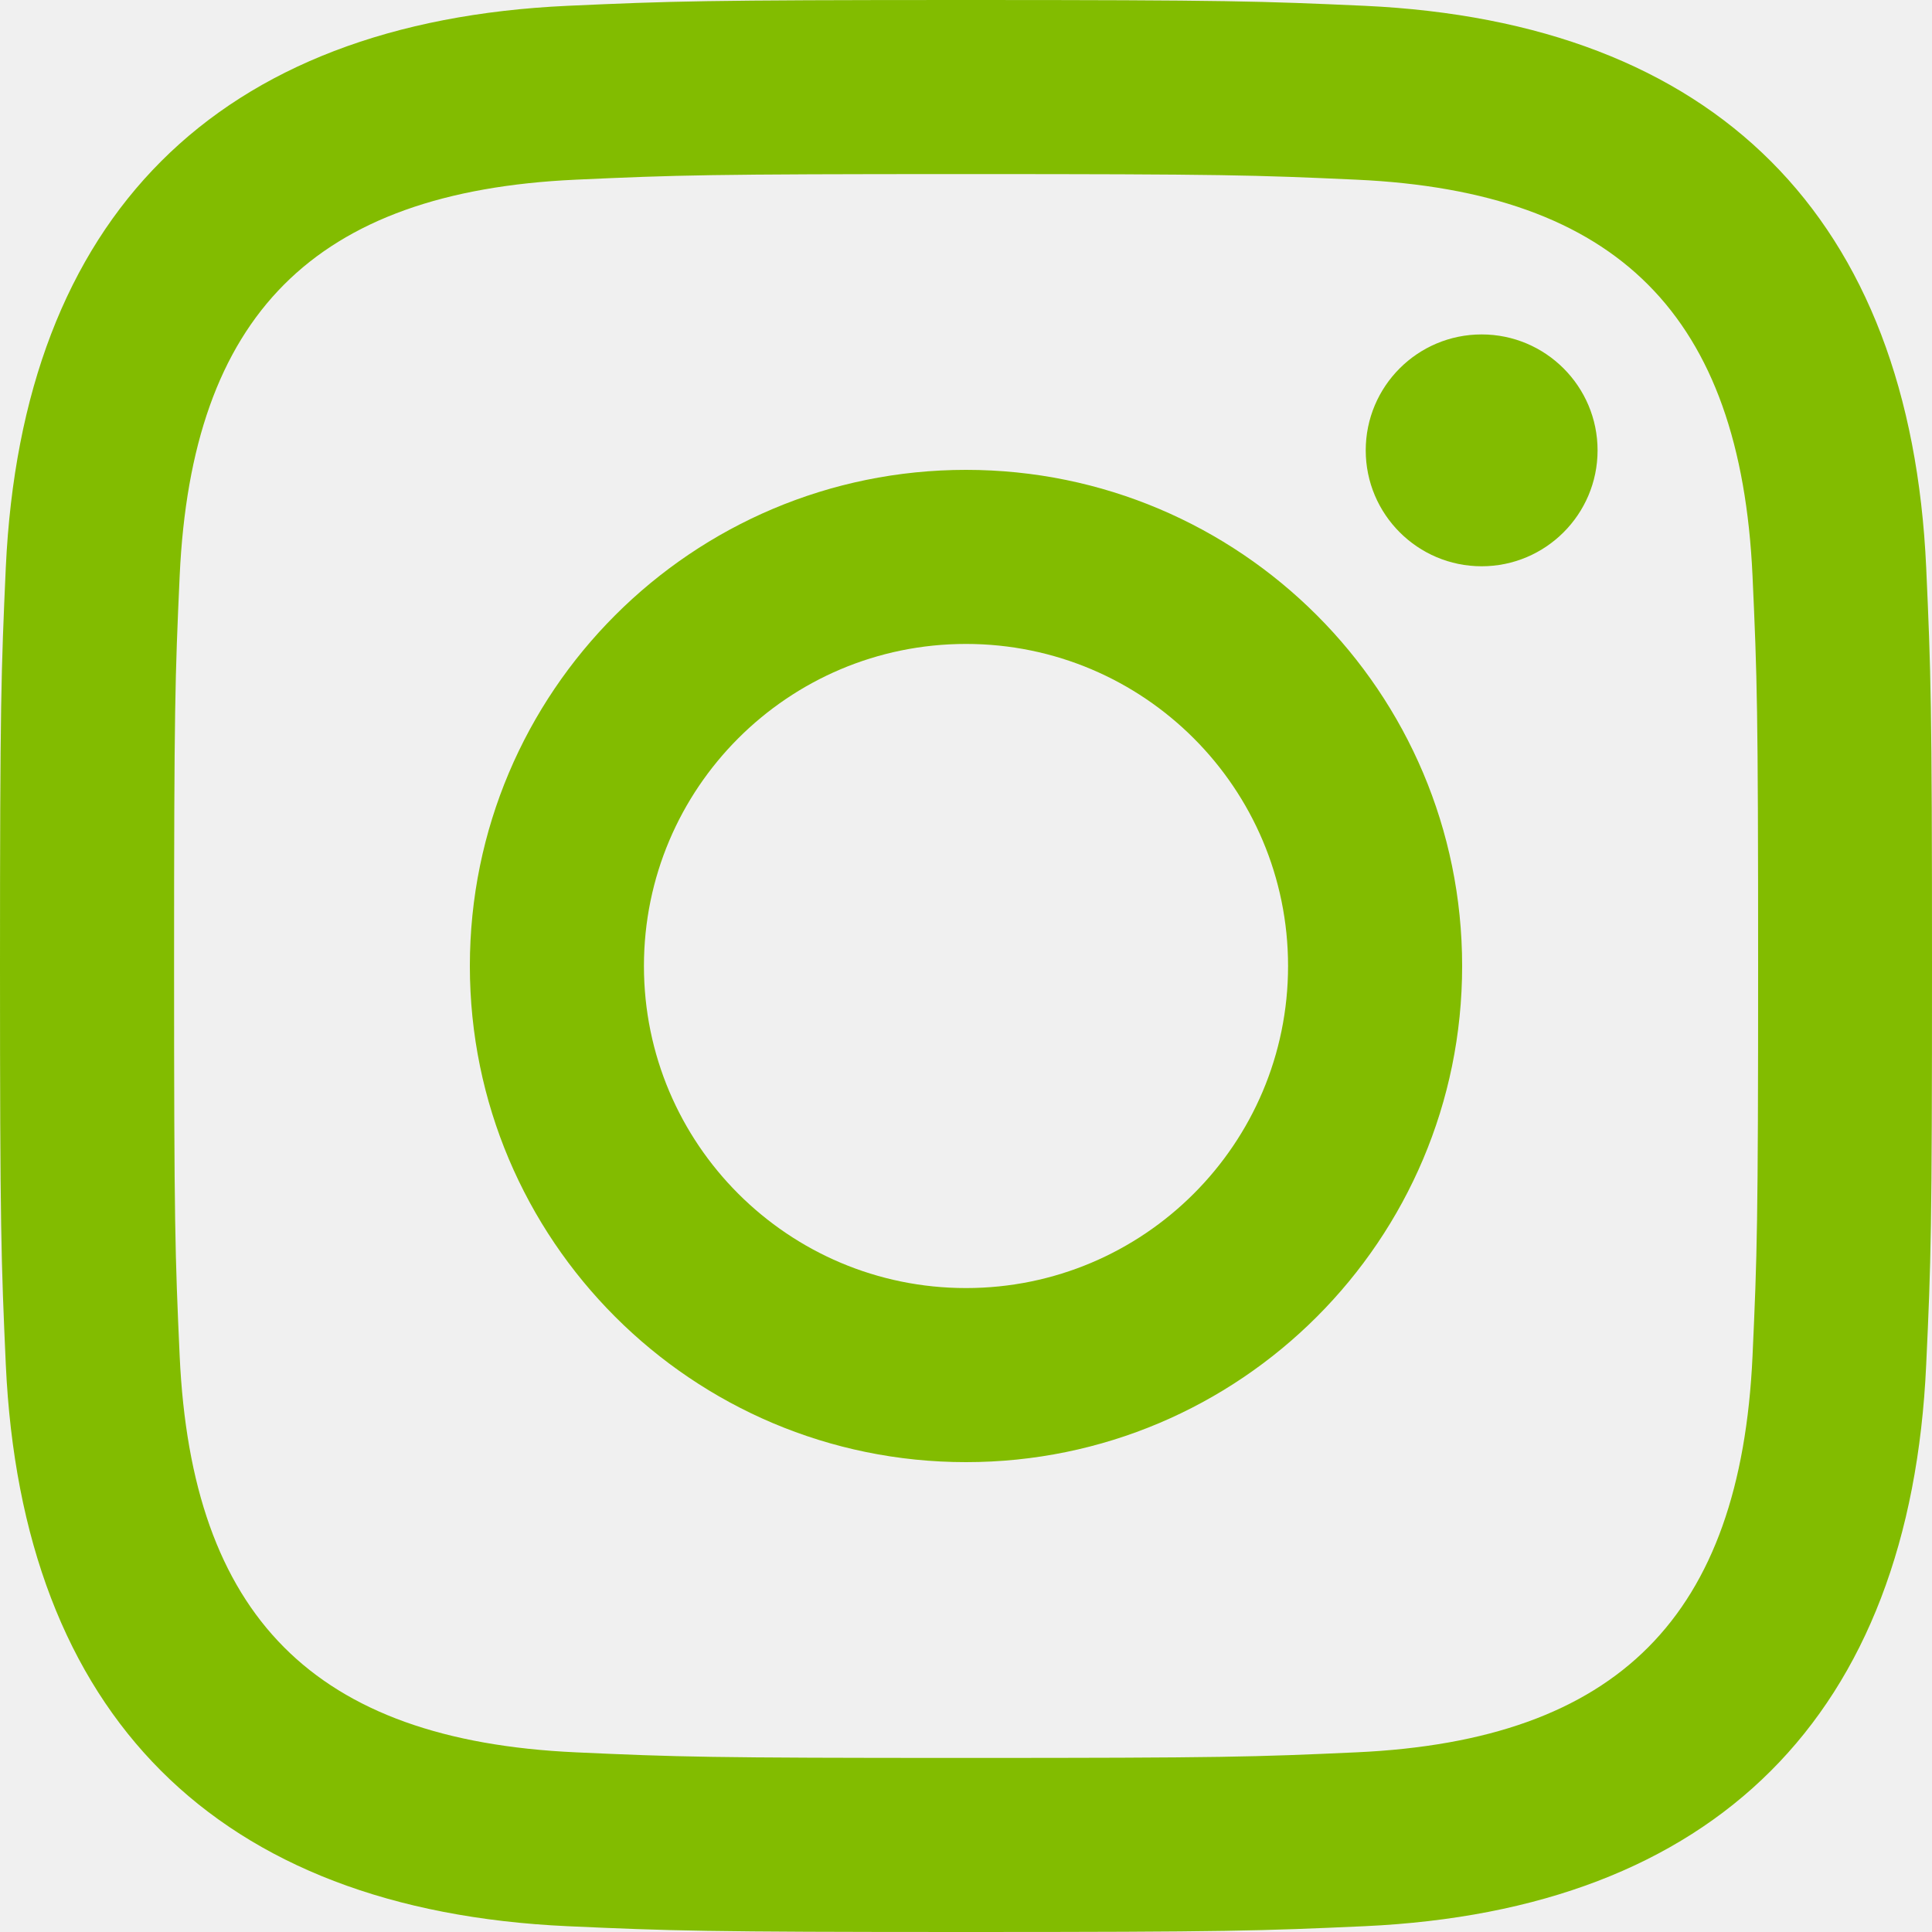
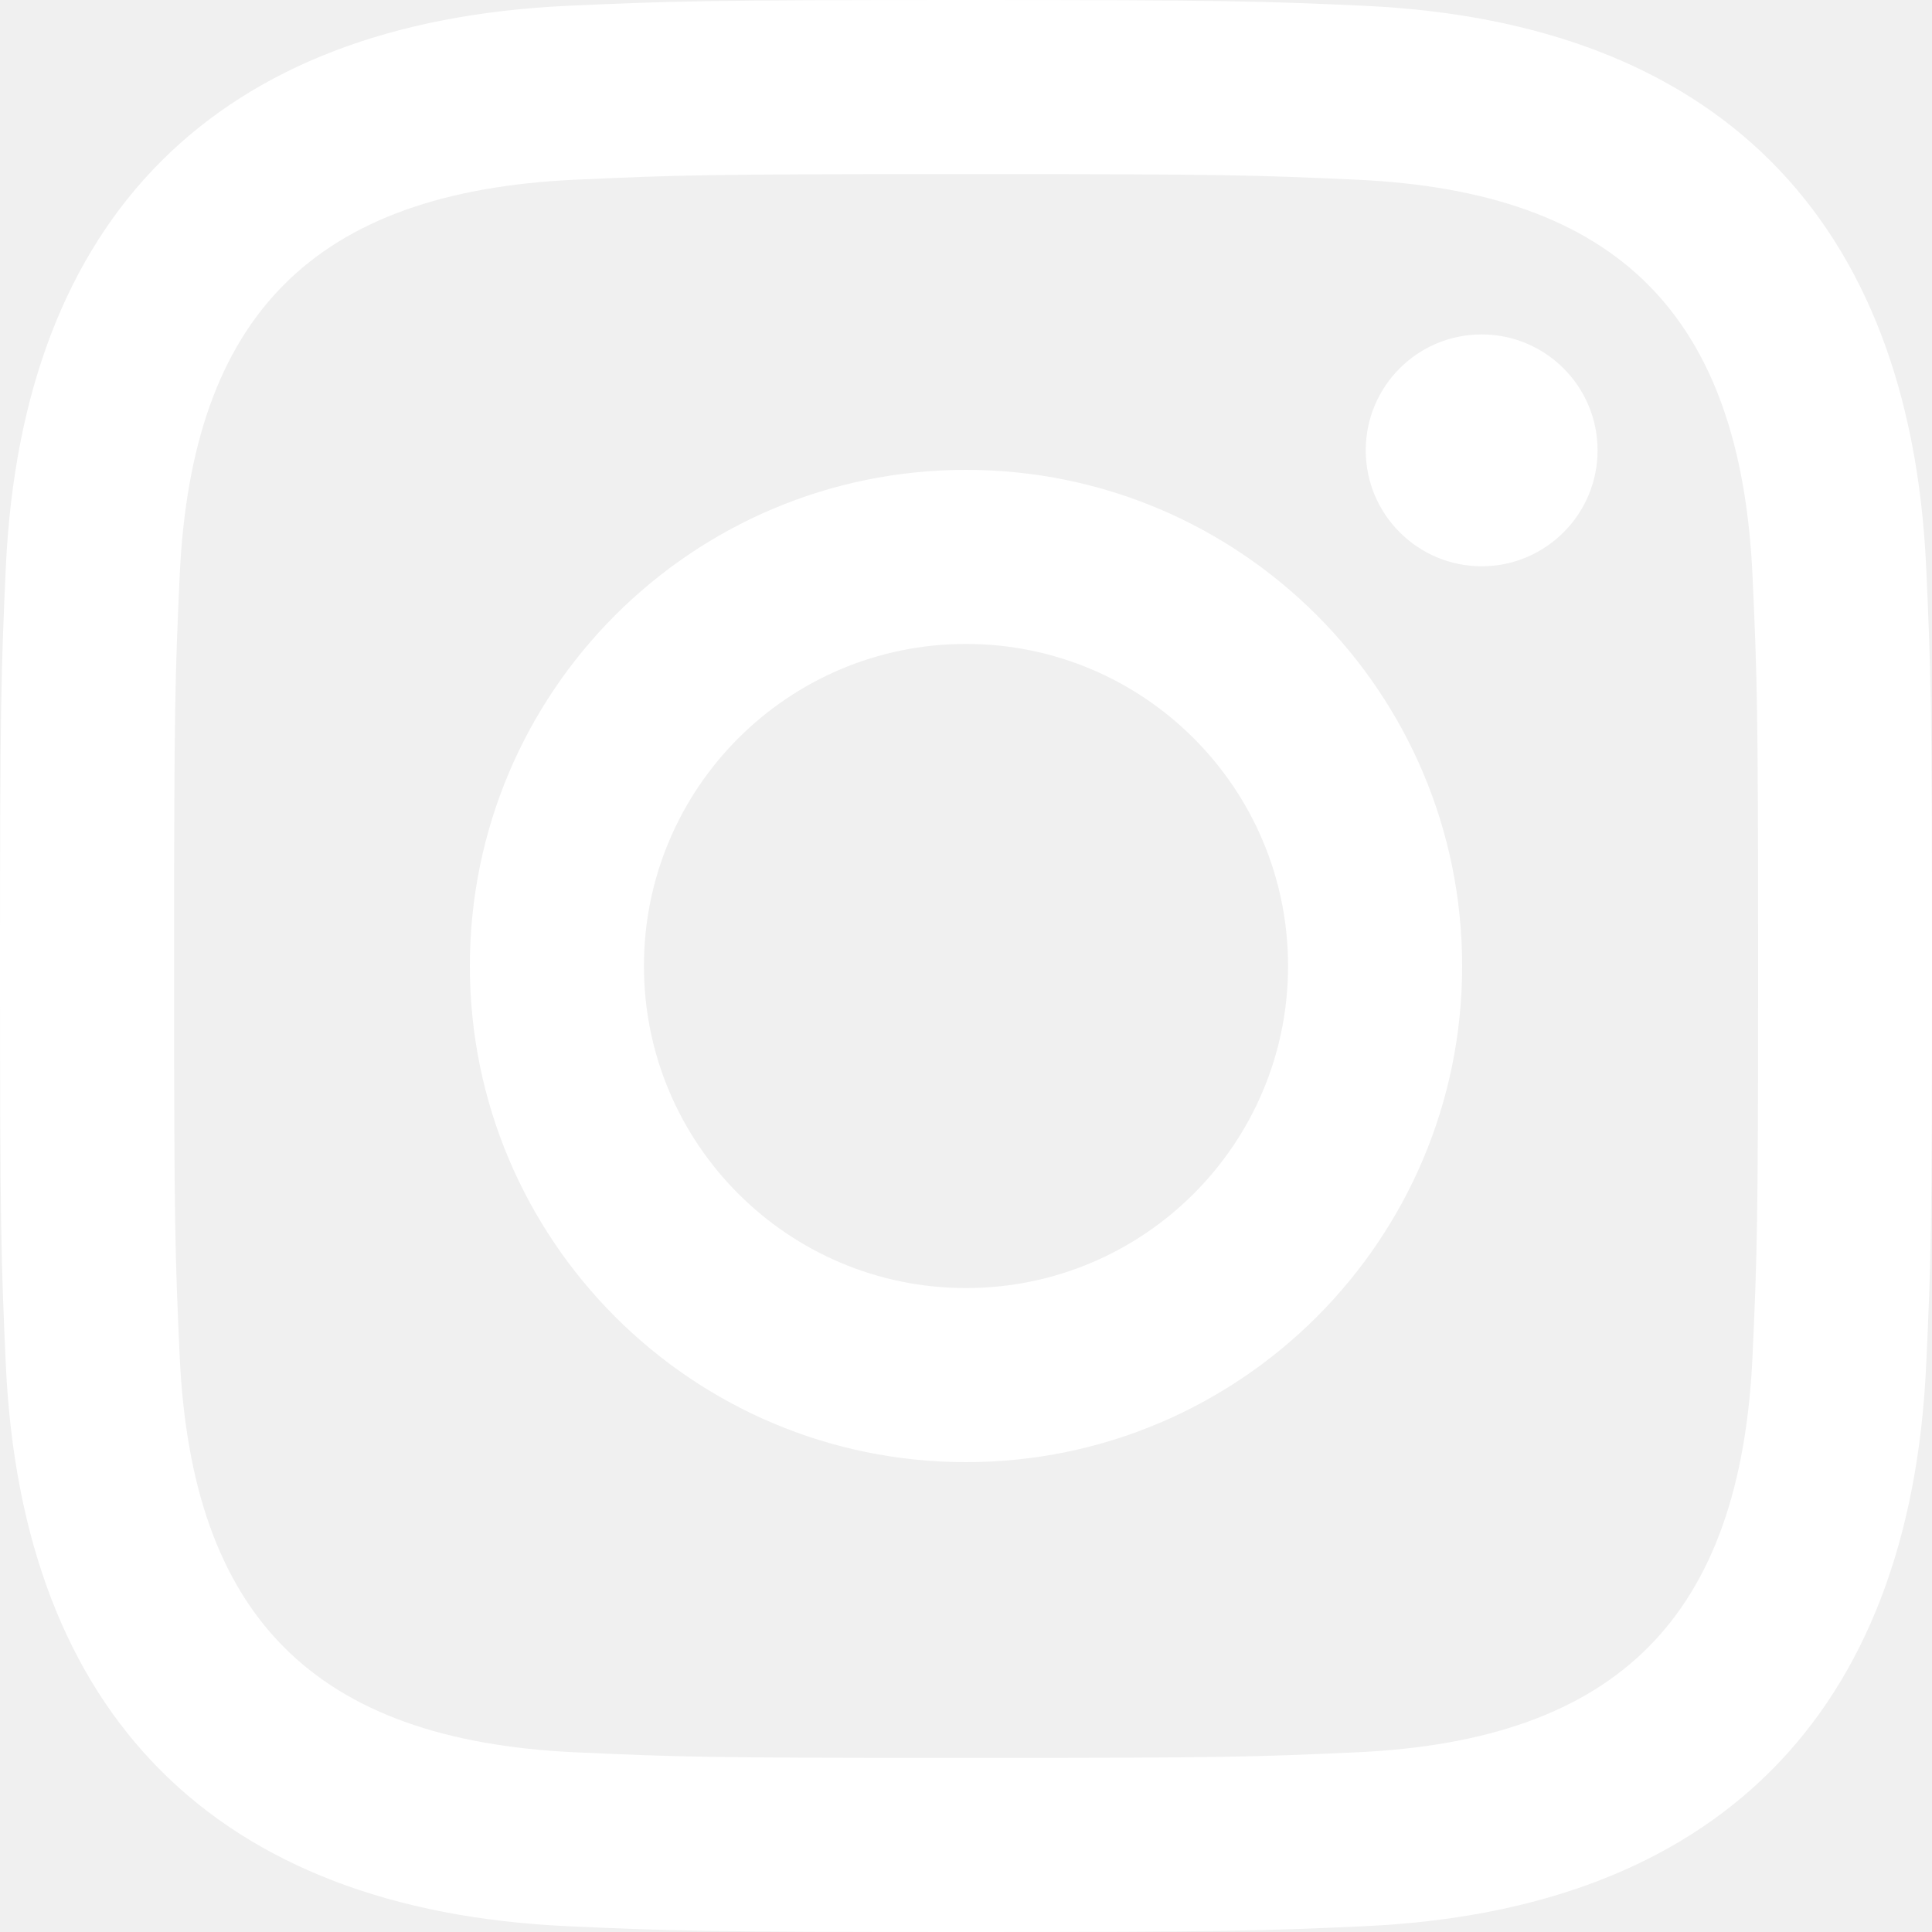
<svg xmlns="http://www.w3.org/2000/svg" version="1.1" id="Layer_1" x="0px" y="0px" viewBox="0 0 1000 1000" style="enable-background:new 0 0 1000 1000;" xml:space="preserve">
-   <path fill="#82bc00" d="M500,90.1c133.5,0,149.3,0.5,202.1,2.9c135.5,6.2,198.8,70.5,205,205c2.4,52.7,2.9,68.5,2.9,202c0,133.5-0.5,149.3-2.9,202  c-6.2,134.4-69.3,198.8-205,205c-52.8,2.4-68.5,2.9-202.1,2.9c-133.5,0-149.3-0.5-202-2.9c-135.8-6.2-198.8-70.8-205-205  c-2.4-52.7-2.9-68.5-2.9-202c0-133.5,0.5-149.3,2.9-202c6.2-134.5,69.3-198.8,205-205C350.7,90.6,366.5,90.1,500,90.1z M500,0  C364.2,0,347.2,0.6,293.9,3C112.3,11.3,11.4,112.1,3,293.8C0.6,347.2,0,364.2,0,500s0.6,152.8,3,206.2  C11.3,887.8,112.1,988.7,293.8,997c53.4,2.4,70.4,3,206.2,3s152.8-0.6,206.2-3c181.4-8.3,282.6-109.1,290.8-290.8  c2.5-53.3,3-70.4,3-206.2s-0.6-152.8-3-206.1C988.8,112.5,888,11.4,706.2,3C652.8,0.6,635.8,0,500,0z M500,243.2  c-141.8,0-256.8,115-256.8,256.8s115,256.8,256.8,256.8s256.8-115,256.8-256.8C756.8,358.2,641.8,243.2,500,243.2z M500,666.7  c-92,0-166.7-74.6-166.7-166.7c0-92,74.6-166.7,166.7-166.7S666.7,408,666.7,500C666.7,592.1,592,666.7,500,666.7z M766.9,173.1  c-33.2,0-60,26.9-60,60s26.9,60,60,60c33.1,0,60-26.9,60-60S800,173.1,766.9,173.1z" />
+   <path fill="#fff" d="M500,90.1c133.5,0,149.3,0.5,202.1,2.9c135.5,6.2,198.8,70.5,205,205c2.4,52.7,2.9,68.5,2.9,202c0,133.5-0.5,149.3-2.9,202  c-6.2,134.4-69.3,198.8-205,205c-52.8,2.4-68.5,2.9-202.1,2.9c-133.5,0-149.3-0.5-202-2.9c-135.8-6.2-198.8-70.8-205-205  c-2.4-52.7-2.9-68.5-2.9-202c0-133.5,0.5-149.3,2.9-202c6.2-134.5,69.3-198.8,205-205C350.7,90.6,366.5,90.1,500,90.1z M500,0  C364.2,0,347.2,0.6,293.9,3C112.3,11.3,11.4,112.1,3,293.8C0.6,347.2,0,364.2,0,500s0.6,152.8,3,206.2  C11.3,887.8,112.1,988.7,293.8,997c53.4,2.4,70.4,3,206.2,3s152.8-0.6,206.2-3c181.4-8.3,282.6-109.1,290.8-290.8  c2.5-53.3,3-70.4,3-206.2s-0.6-152.8-3-206.1C988.8,112.5,888,11.4,706.2,3C652.8,0.6,635.8,0,500,0z M500,243.2  c-141.8,0-256.8,115-256.8,256.8s115,256.8,256.8,256.8s256.8-115,256.8-256.8C756.8,358.2,641.8,243.2,500,243.2z M500,666.7  c-92,0-166.7-74.6-166.7-166.7c0-92,74.6-166.7,166.7-166.7S666.7,408,666.7,500C666.7,592.1,592,666.7,500,666.7z M766.9,173.1  c-33.2,0-60,26.9-60,60s26.9,60,60,60c33.1,0,60-26.9,60-60S800,173.1,766.9,173.1z" />
</svg>
